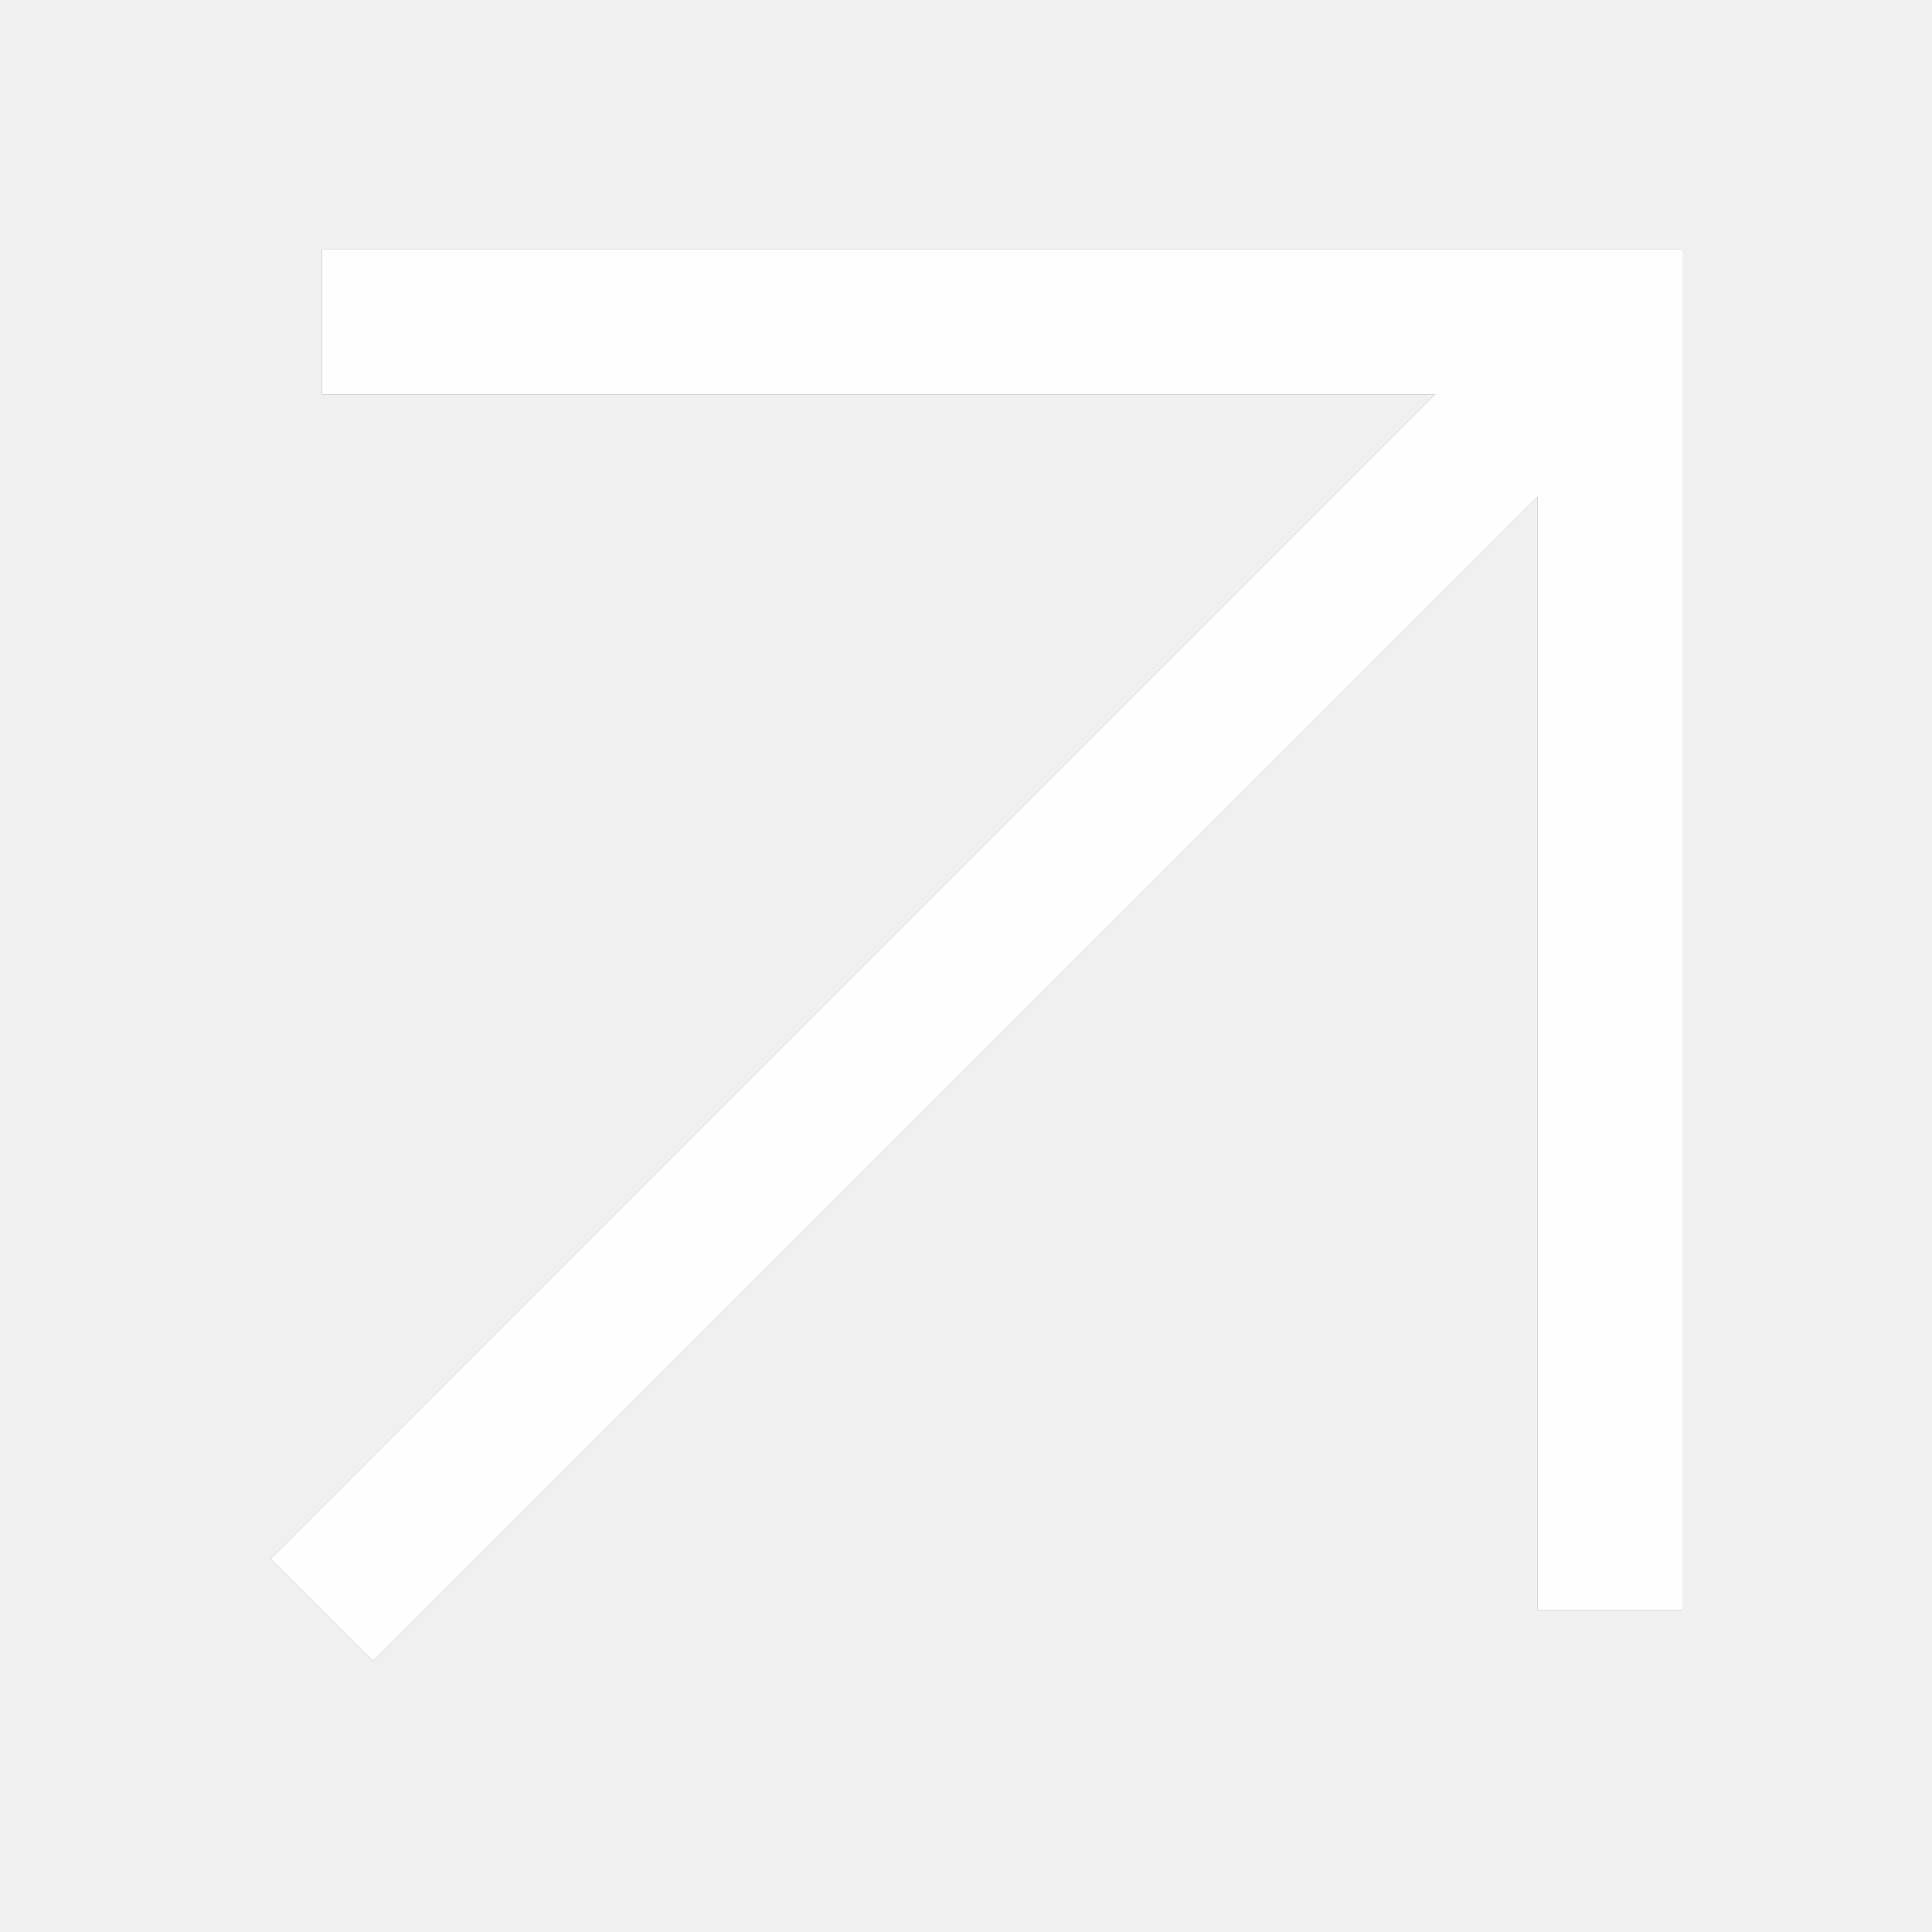
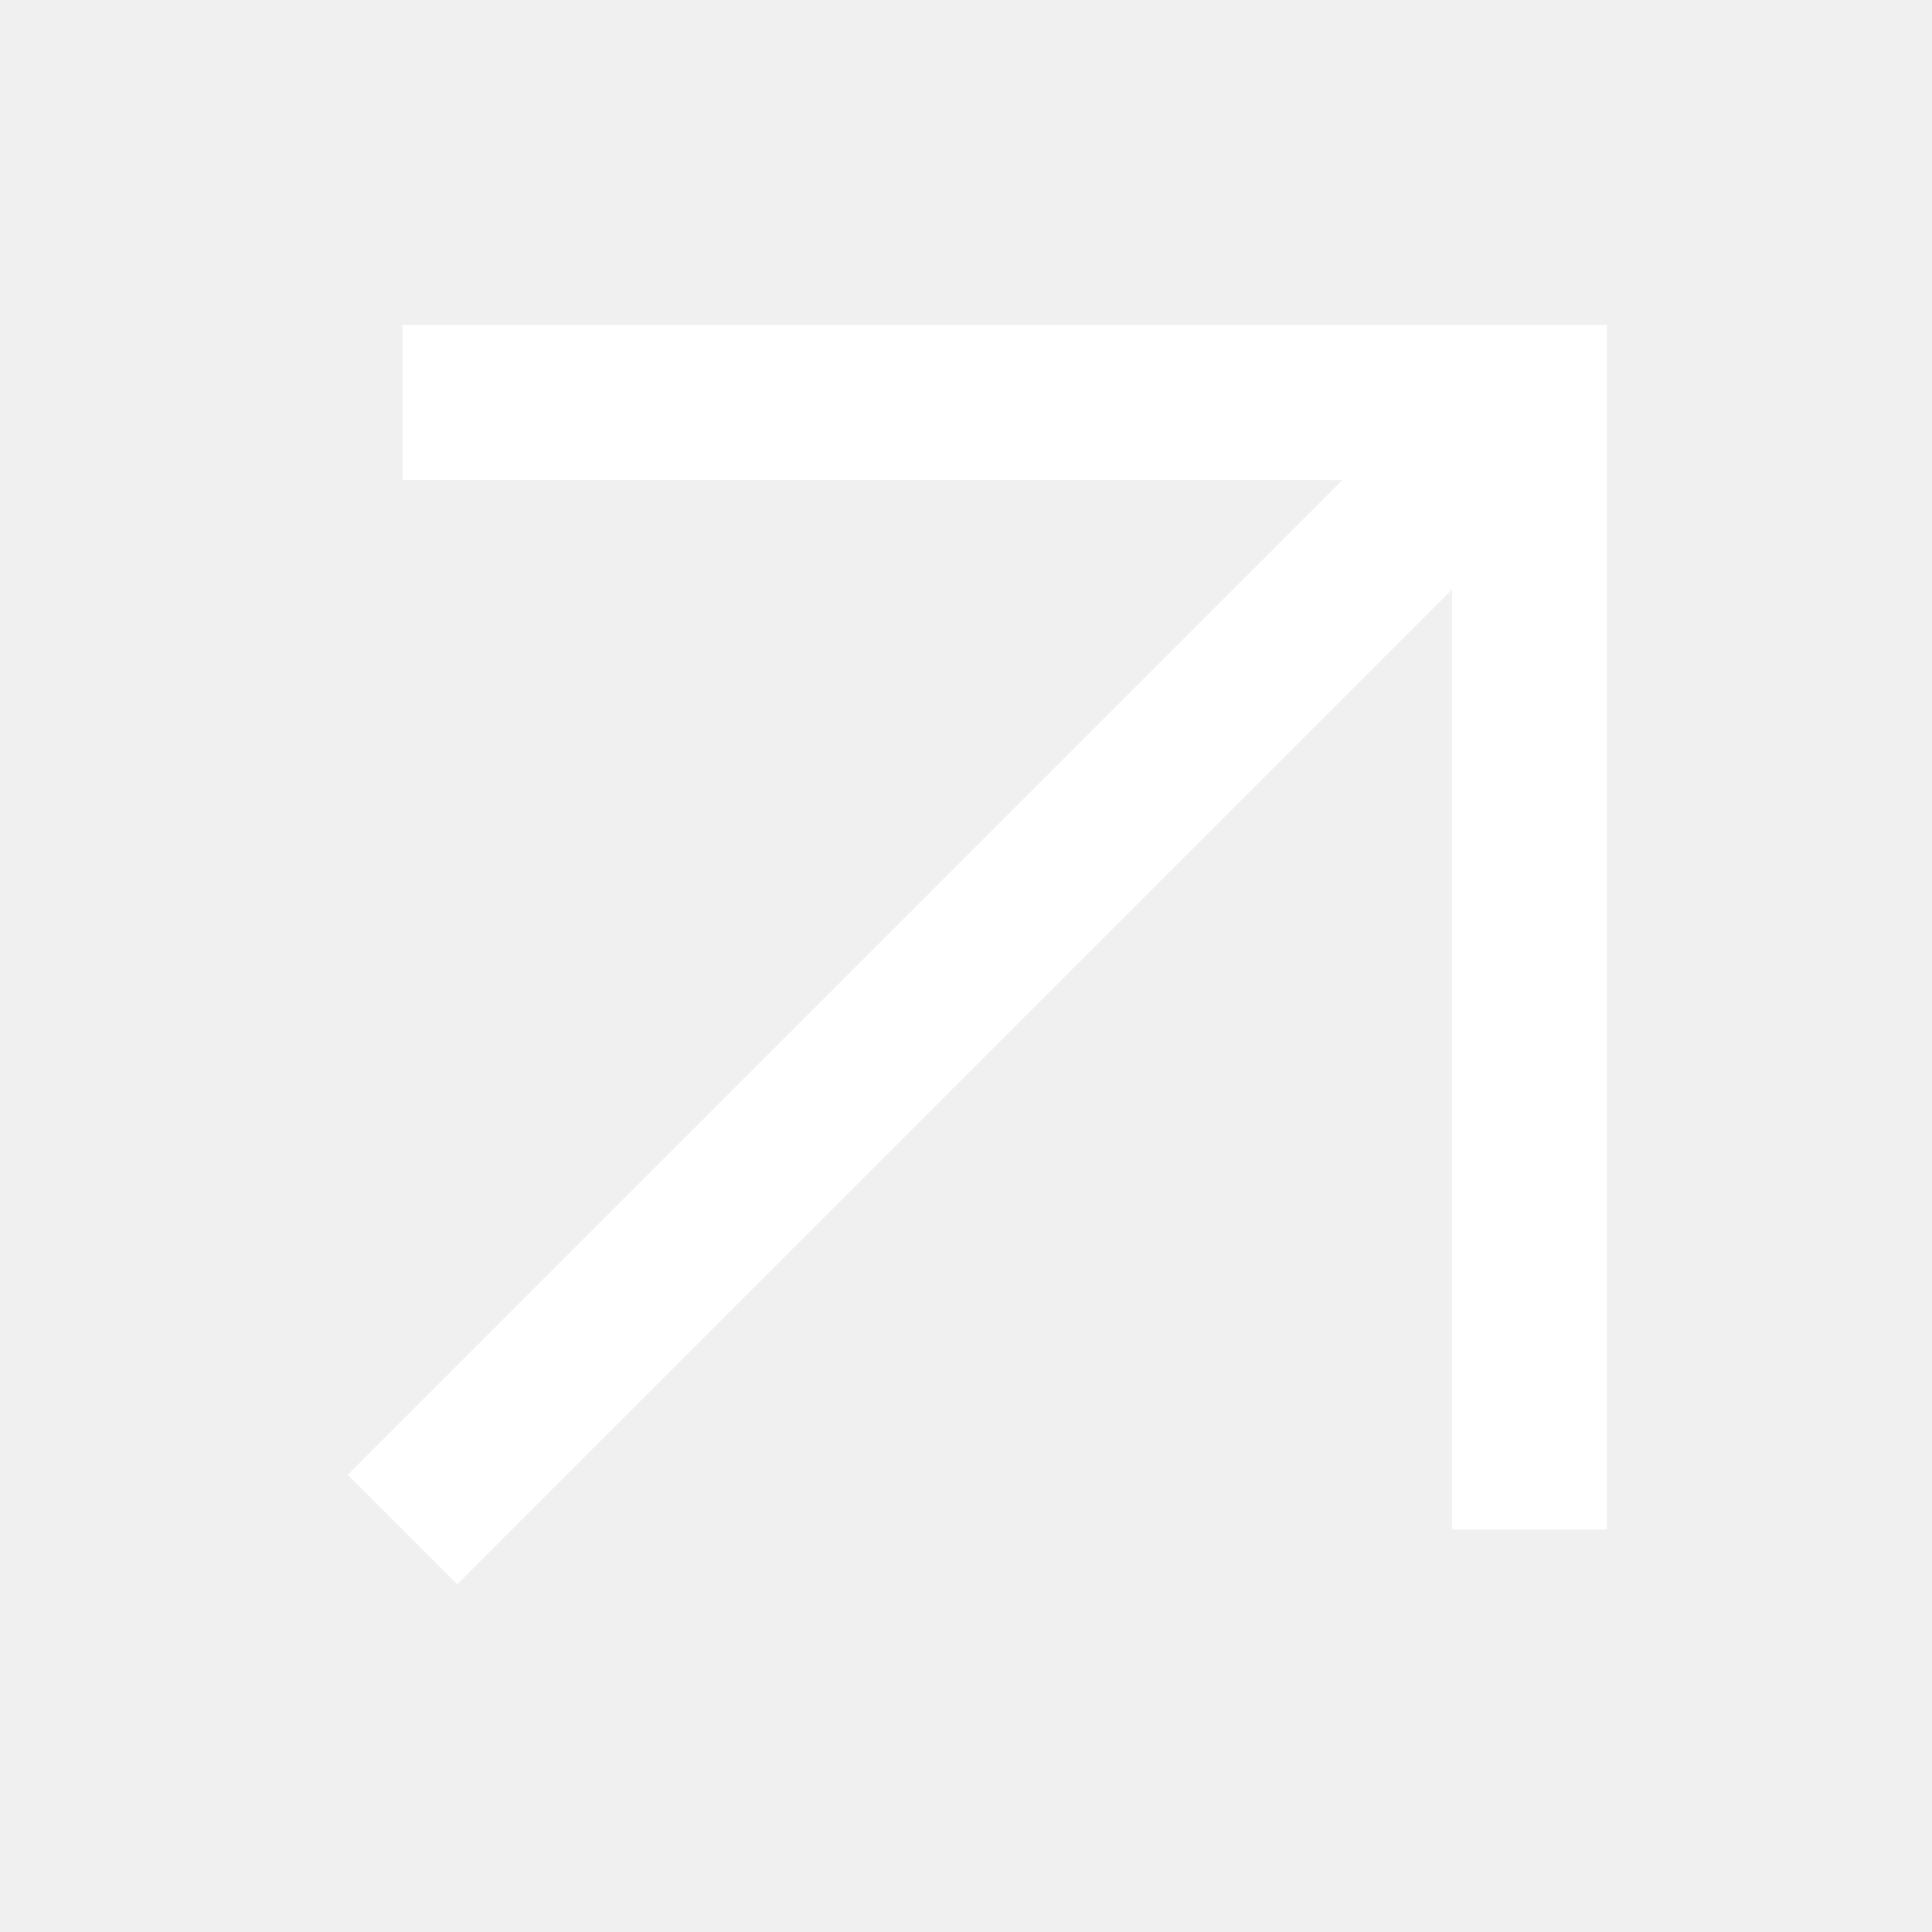
- <svg xmlns="http://www.w3.org/2000/svg" width="20" height="20" viewBox="0 0 20 20" fill="none">
-   <path d="M17.416 16.666H15.916V5.144L3.863 17.196L2.803 16.136L14.855 4.083H3.333V2.583H17.416V16.666Z" fill="#646669" />
-   <path d="M17.416 16.666H15.916V5.144L3.863 17.196L2.803 16.136L14.855 4.083H3.333V2.583H17.416V16.666Z" fill="white" fill-opacity="0.99" />
+ <svg xmlns="http://www.w3.org/2000/svg" width="24" height="24" viewBox="0 0 24 24" fill="none">
+   <path d="M5 5H19V19" stroke="white" stroke-width="1.924" />
+   <path d="M19 5L5 19" stroke="white" stroke-width="1.924" />
</svg>
